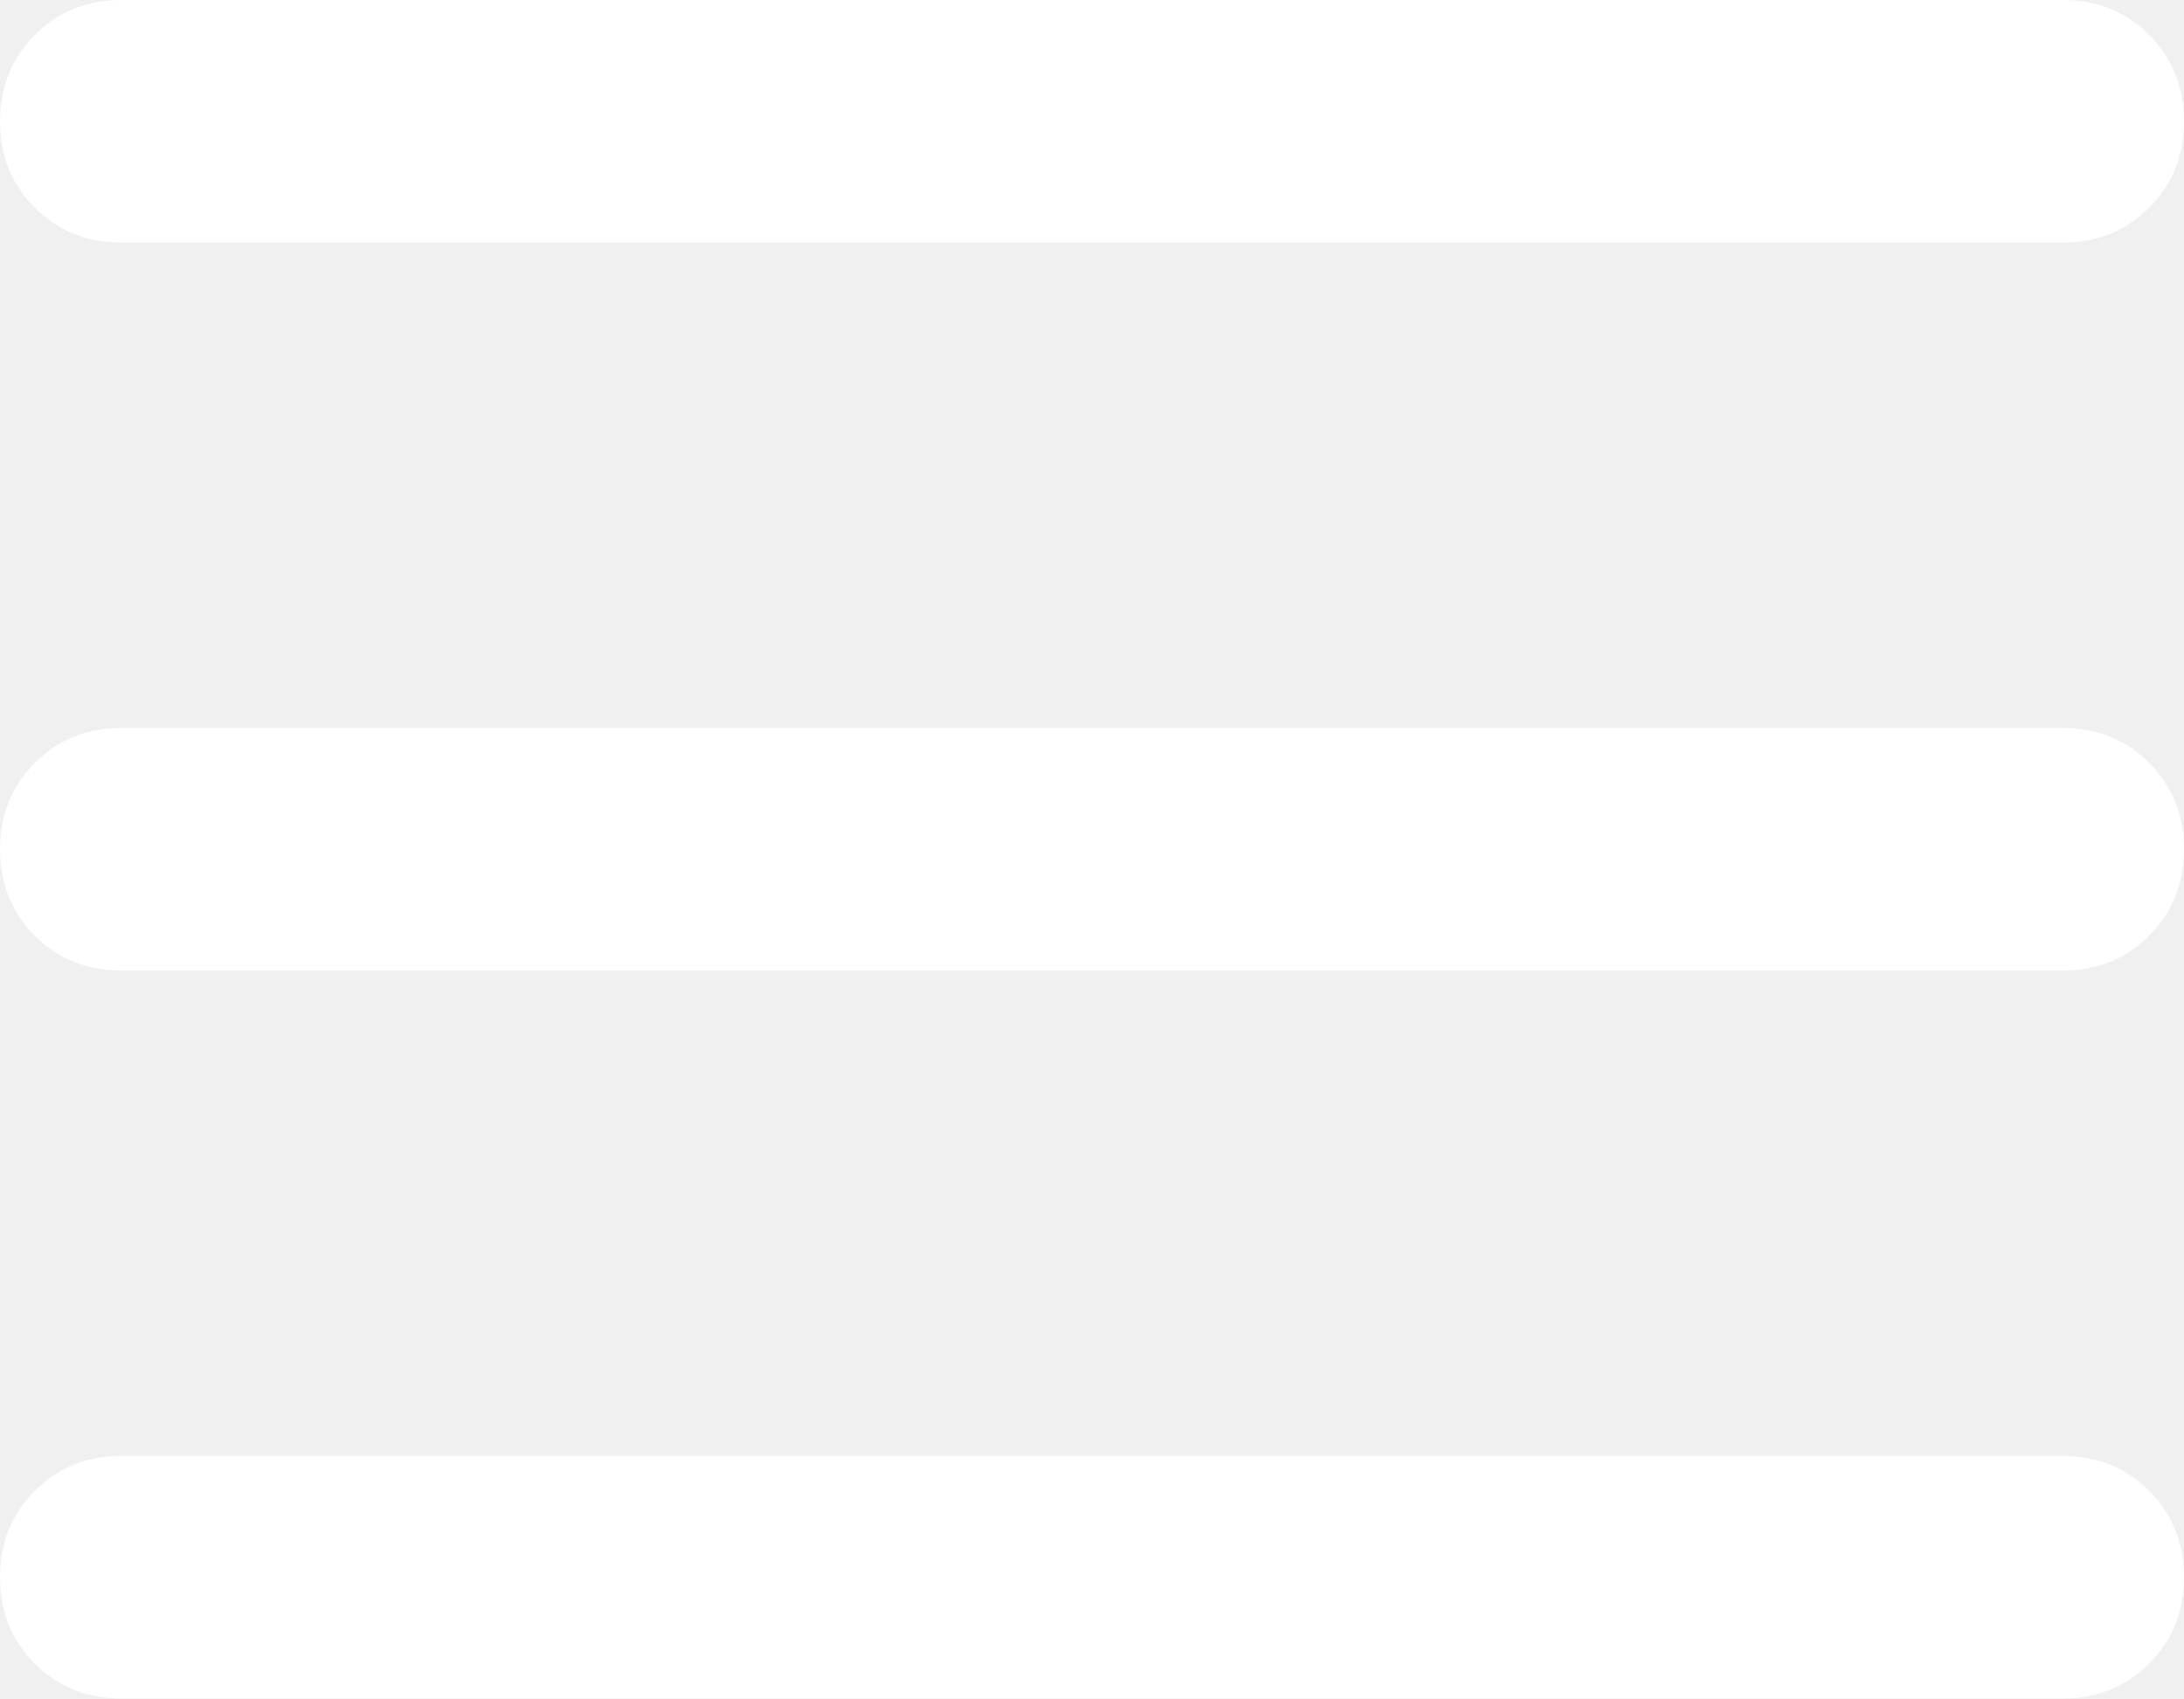
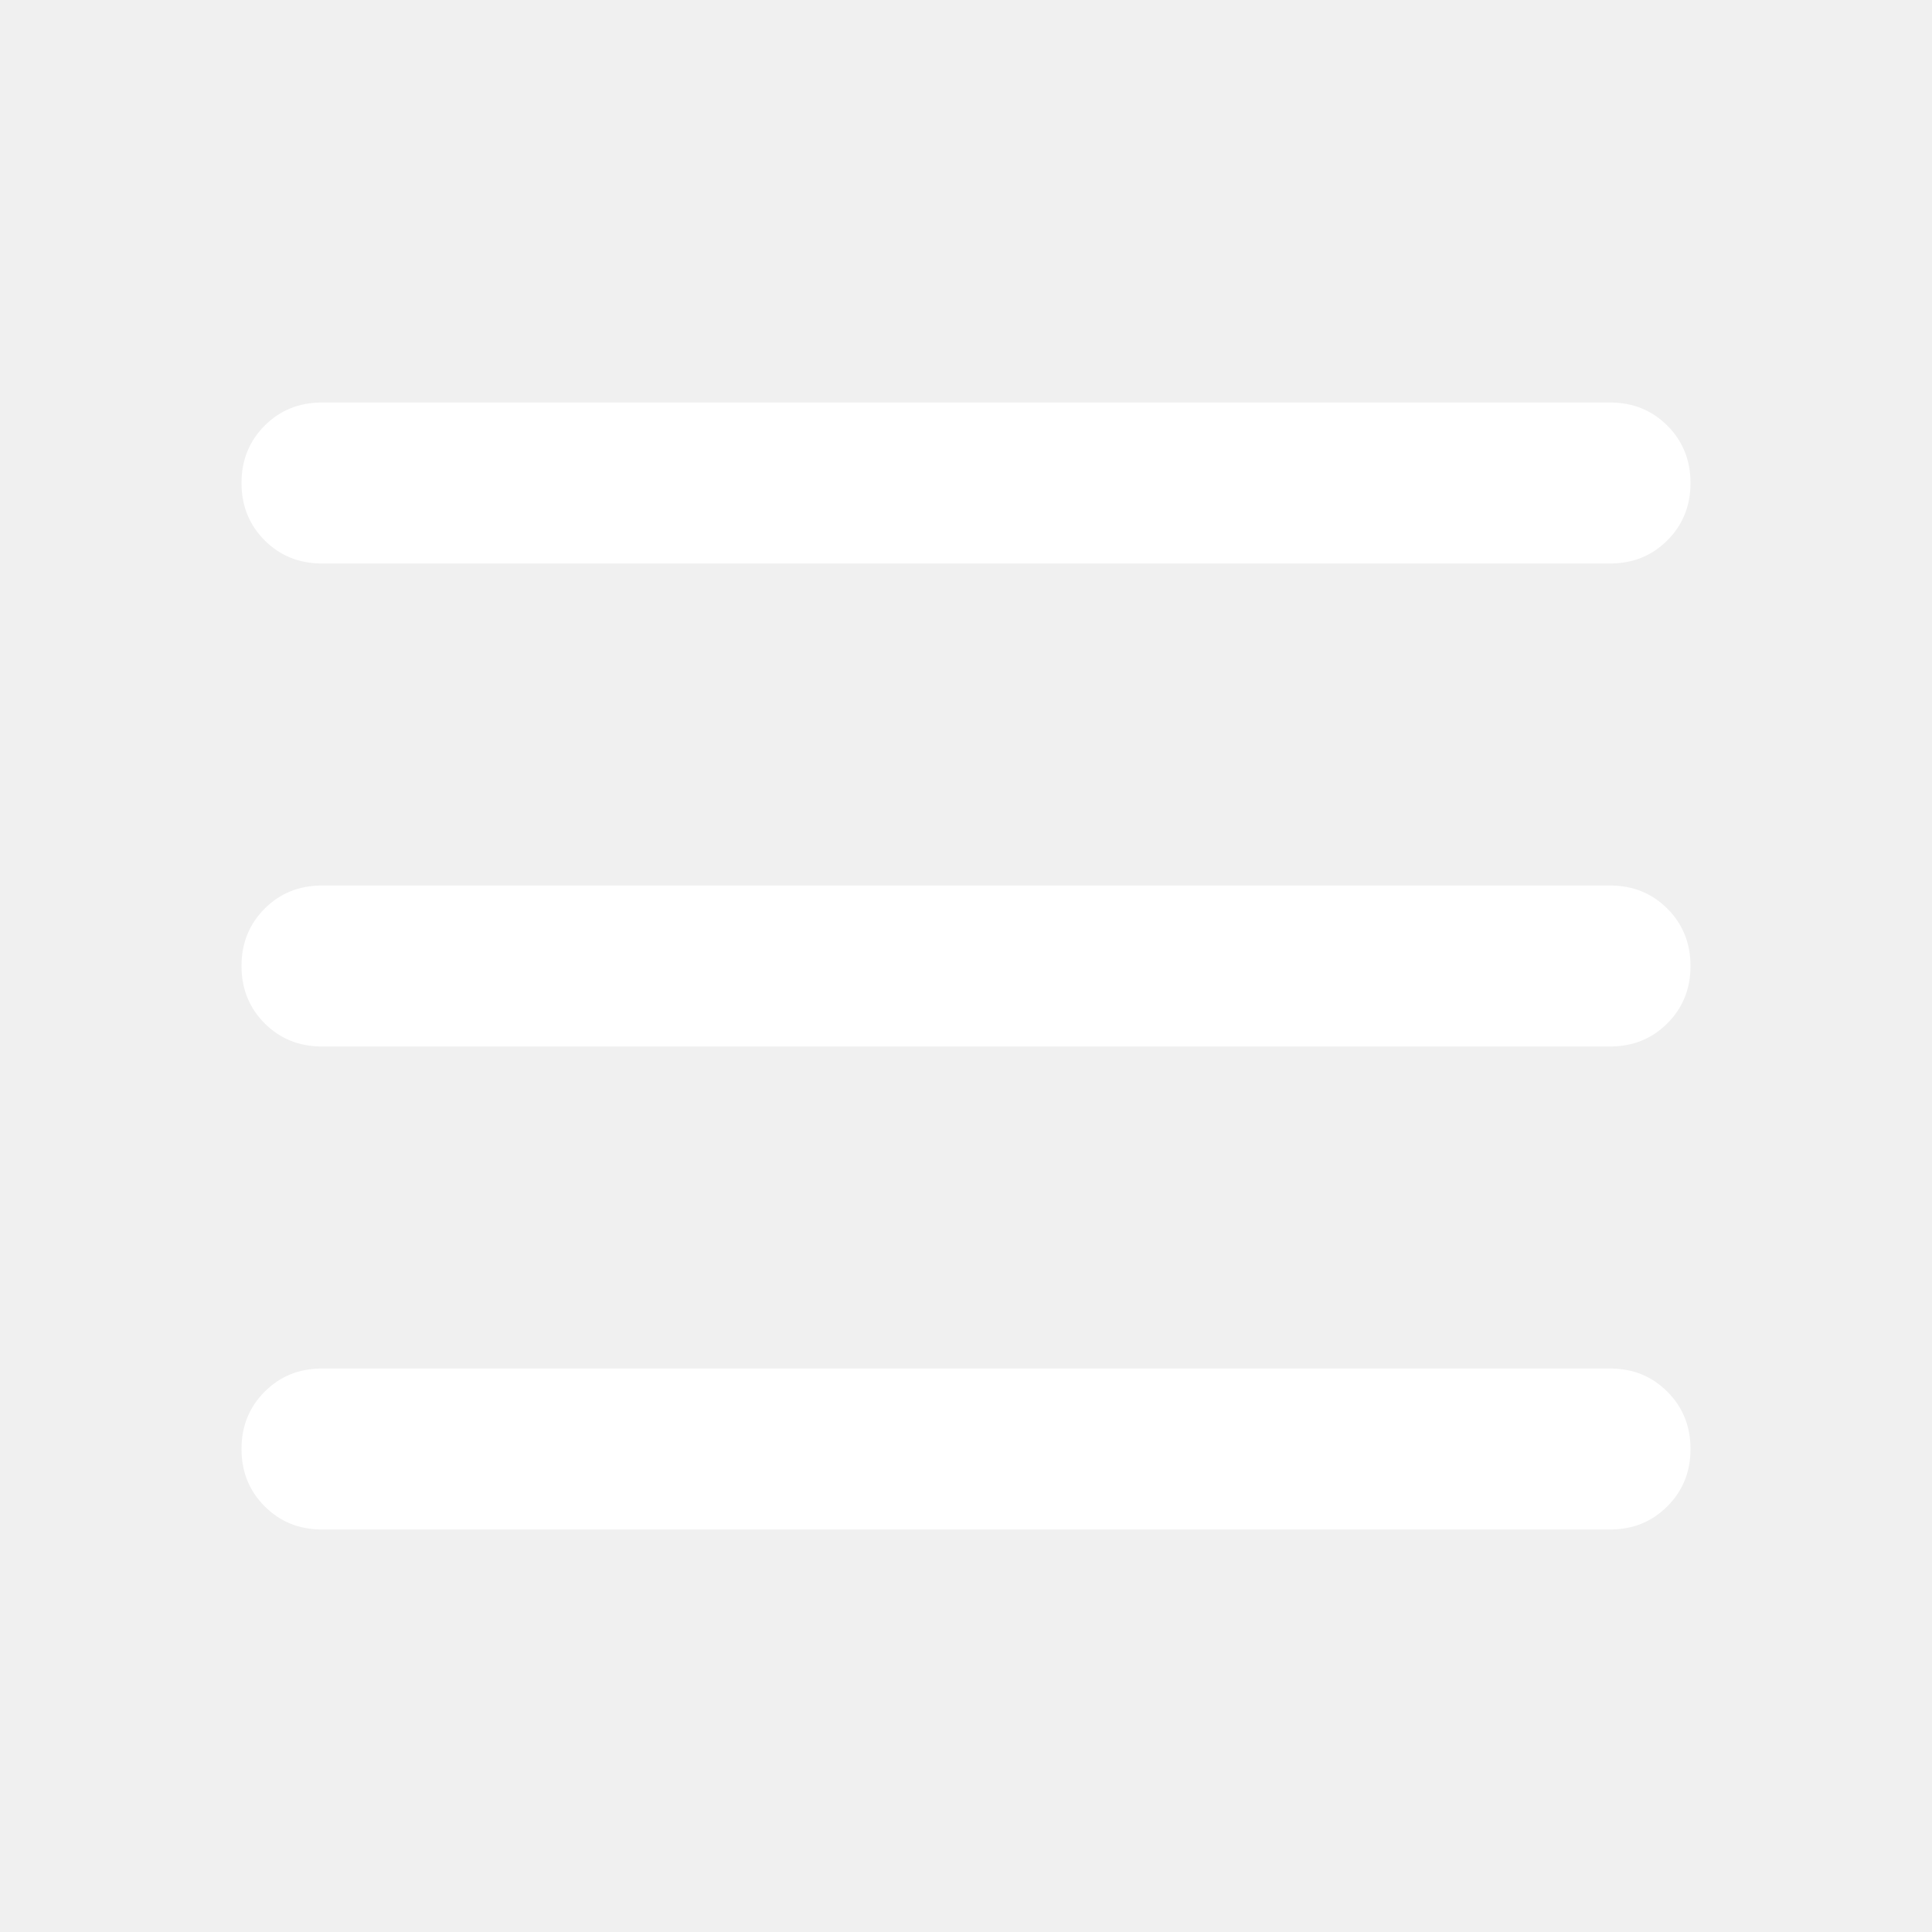
- <svg xmlns="http://www.w3.org/2000/svg" width="18" height="14" viewBox="0 0 18 14" fill="none">
-   <path d="M1 2C0.717 2 0.479 1.904 0.287 1.712C0.096 1.521 0 1.283 0 1C0 0.717 0.096 0.479 0.287 0.287C0.479 0.096 0.717 0 1 0H17C17.283 0 17.521 0.096 17.712 0.287C17.904 0.479 18 0.717 18 1C18 1.283 17.904 1.521 17.712 1.712C17.521 1.904 17.283 2 17 2H1ZM1 14C0.717 14 0.479 13.904 0.287 13.713C0.096 13.521 0 13.283 0 13C0 12.717 0.096 12.479 0.287 12.287C0.479 12.096 0.717 12 1 12H17C17.283 12 17.521 12.096 17.712 12.287C17.904 12.479 18 12.717 18 13C18 13.283 17.904 13.521 17.712 13.713C17.521 13.904 17.283 14 17 14H1ZM1 8C0.717 8 0.479 7.904 0.287 7.713C0.096 7.521 0 7.283 0 7C0 6.717 0.096 6.479 0.287 6.287C0.479 6.096 0.717 6 1 6H17C17.283 6 17.521 6.096 17.712 6.287C17.904 6.479 18 6.717 18 7C18 7.283 17.904 7.521 17.712 7.713C17.521 7.904 17.283 8 17 8H1Z" fill="white" />
+ <svg xmlns="http://www.w3.org/2000/svg" width="24" height="24" viewBox="0 0 24 24" fill="none">
+   <path d="M4 7C3.717 7 3.479 6.904 3.288 6.713C3.096 6.521 3 6.283 3 6C3 5.717 3.096 5.479 3.288 5.287C3.479 5.096 3.717 5 4 5H20C20.283 5 20.521 5.096 20.712 5.287C20.904 5.479 21 5.717 21 6C21 6.283 20.904 6.521 20.712 6.713C20.521 6.904 20.283 7 20 7H4ZM4 19C3.717 19 3.479 18.904 3.288 18.712C3.096 18.521 3 18.283 3 18C3 17.717 3.096 17.479 3.288 17.288C3.479 17.096 3.717 17 4 17H20C20.283 17 20.521 17.096 20.712 17.288C20.904 17.479 21 17.717 21 18C21 18.283 20.904 18.521 20.712 18.712C20.521 18.904 20.283 19 20 19H4ZM4 13C3.717 13 3.479 12.904 3.288 12.713C3.096 12.521 3 12.283 3 12C3 11.717 3.096 11.479 3.288 11.287C3.479 11.096 3.717 11 4 11H20C20.283 11 20.521 11.096 20.712 11.287C20.904 11.479 21 11.717 21 12C21 12.283 20.904 12.521 20.712 12.713C20.521 12.904 20.283 13 20 13H4Z" fill="white" />
</svg>
